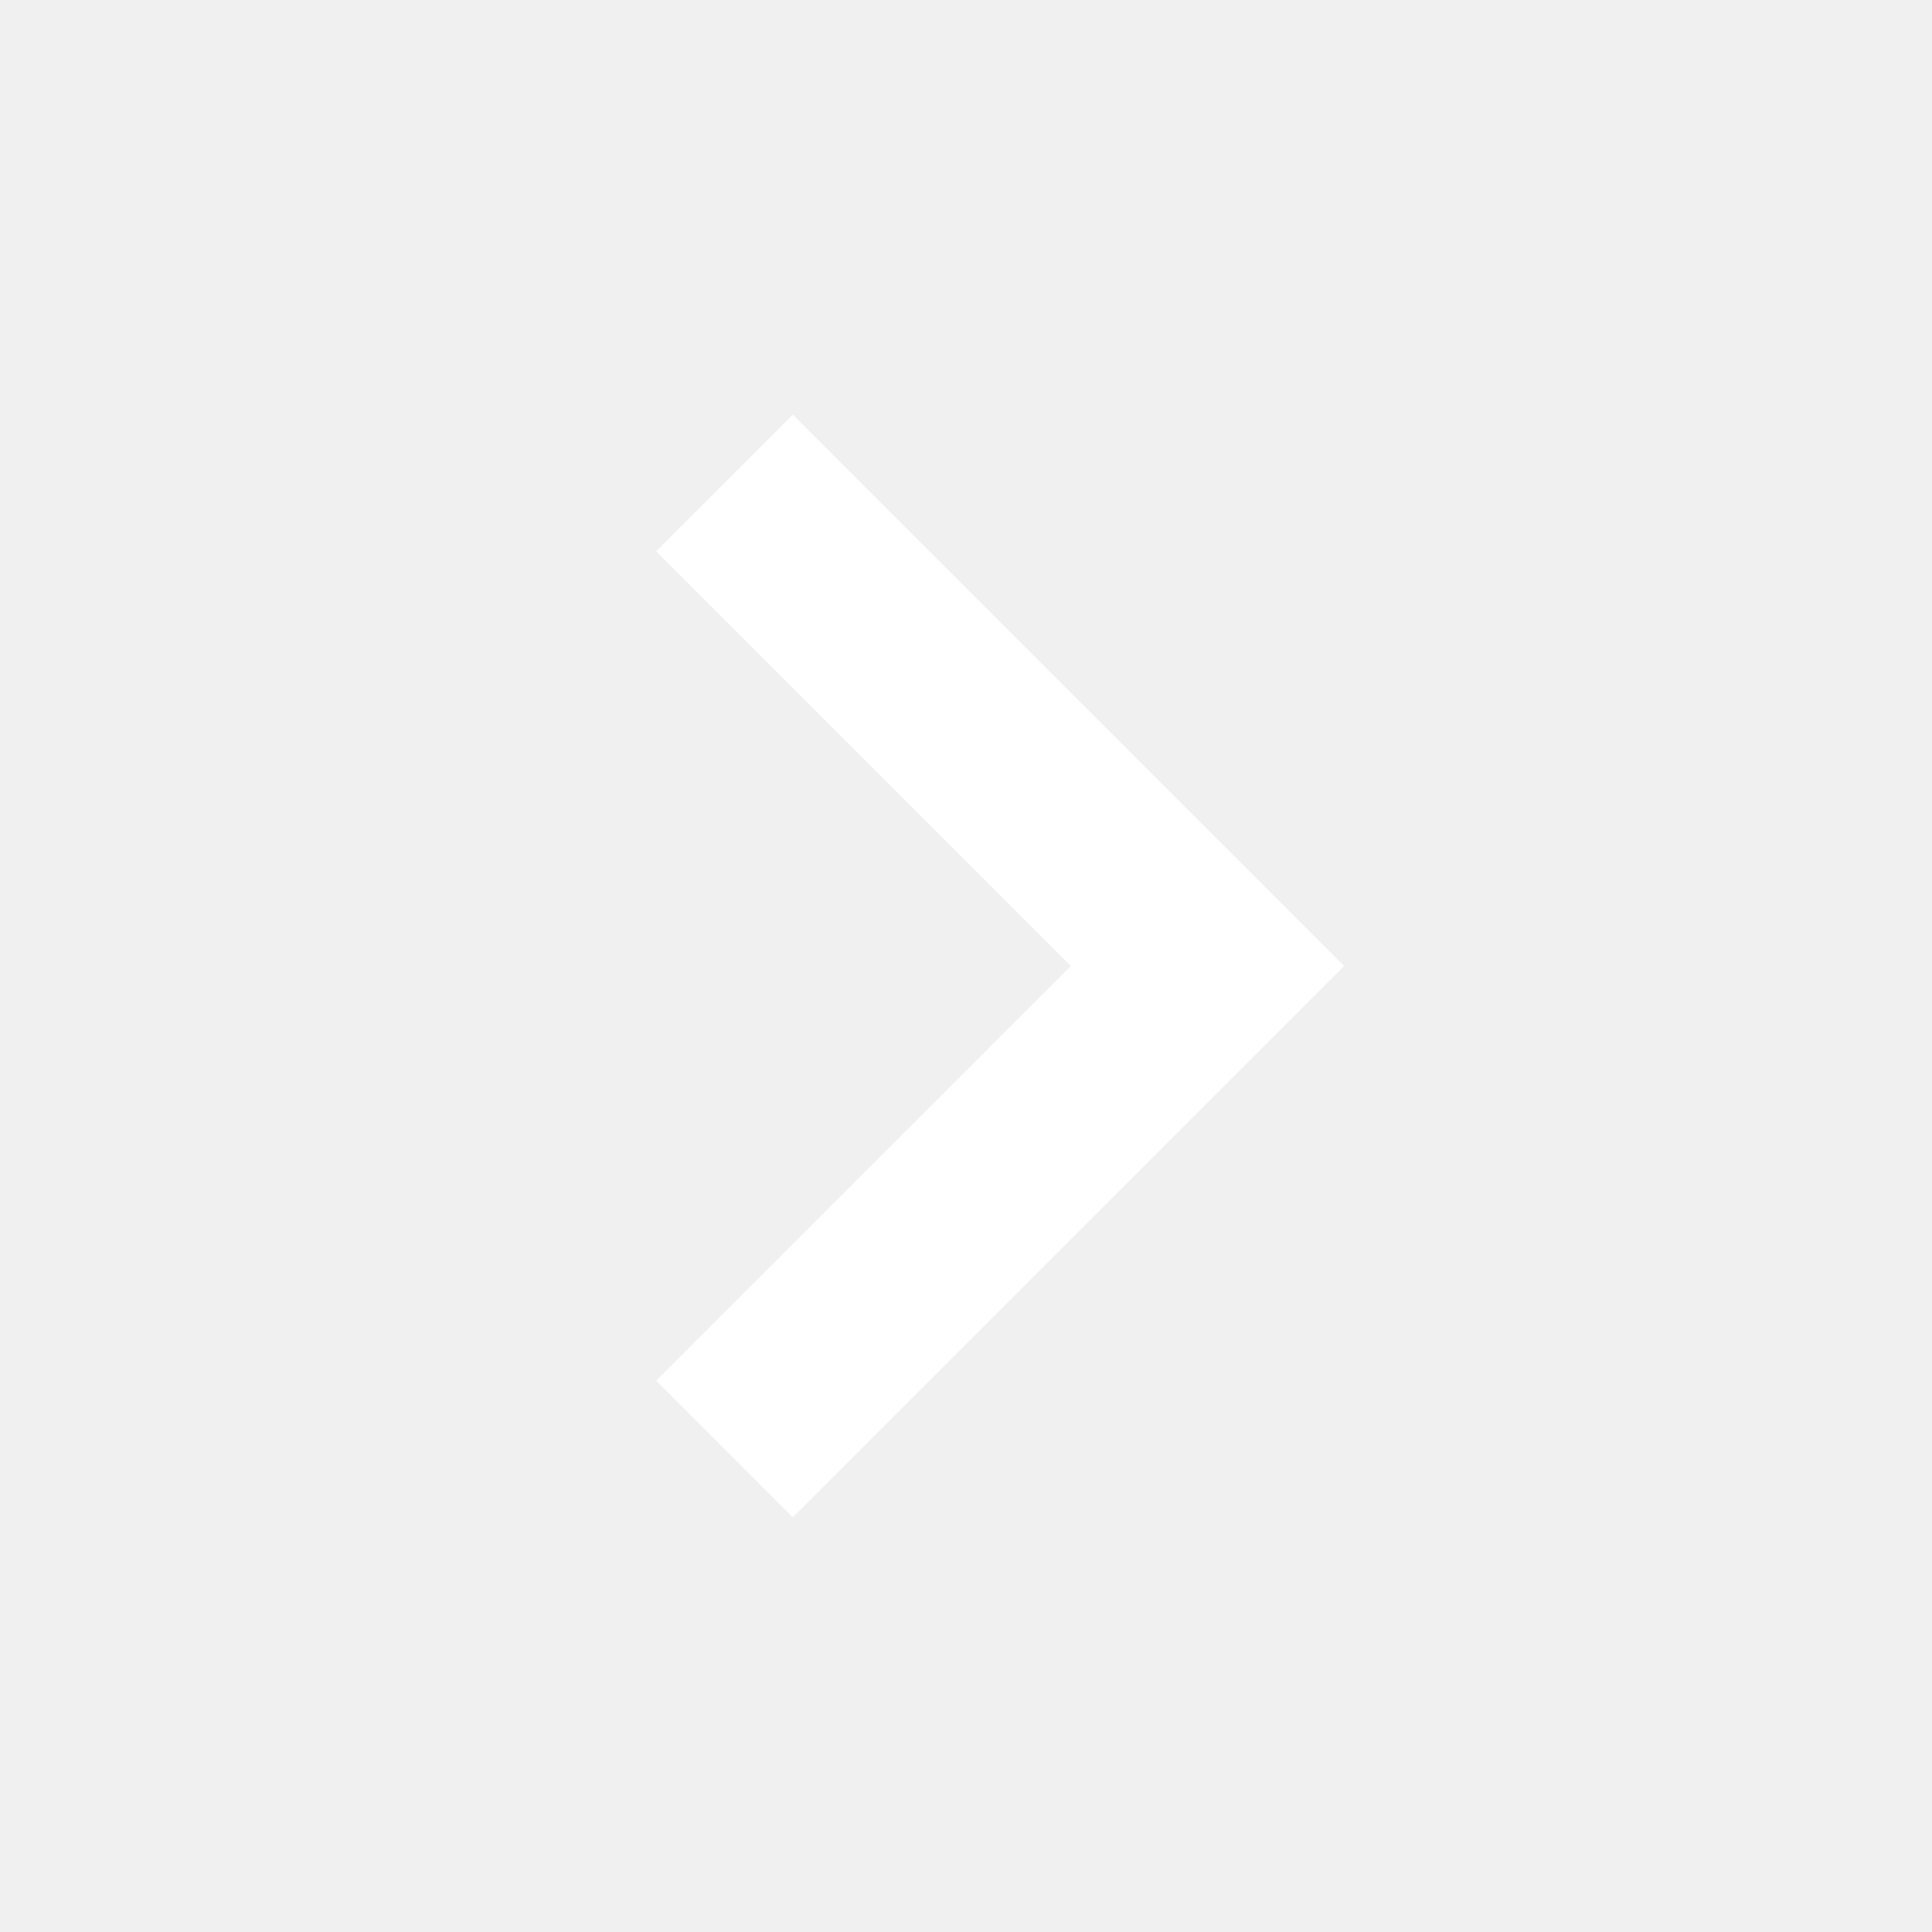
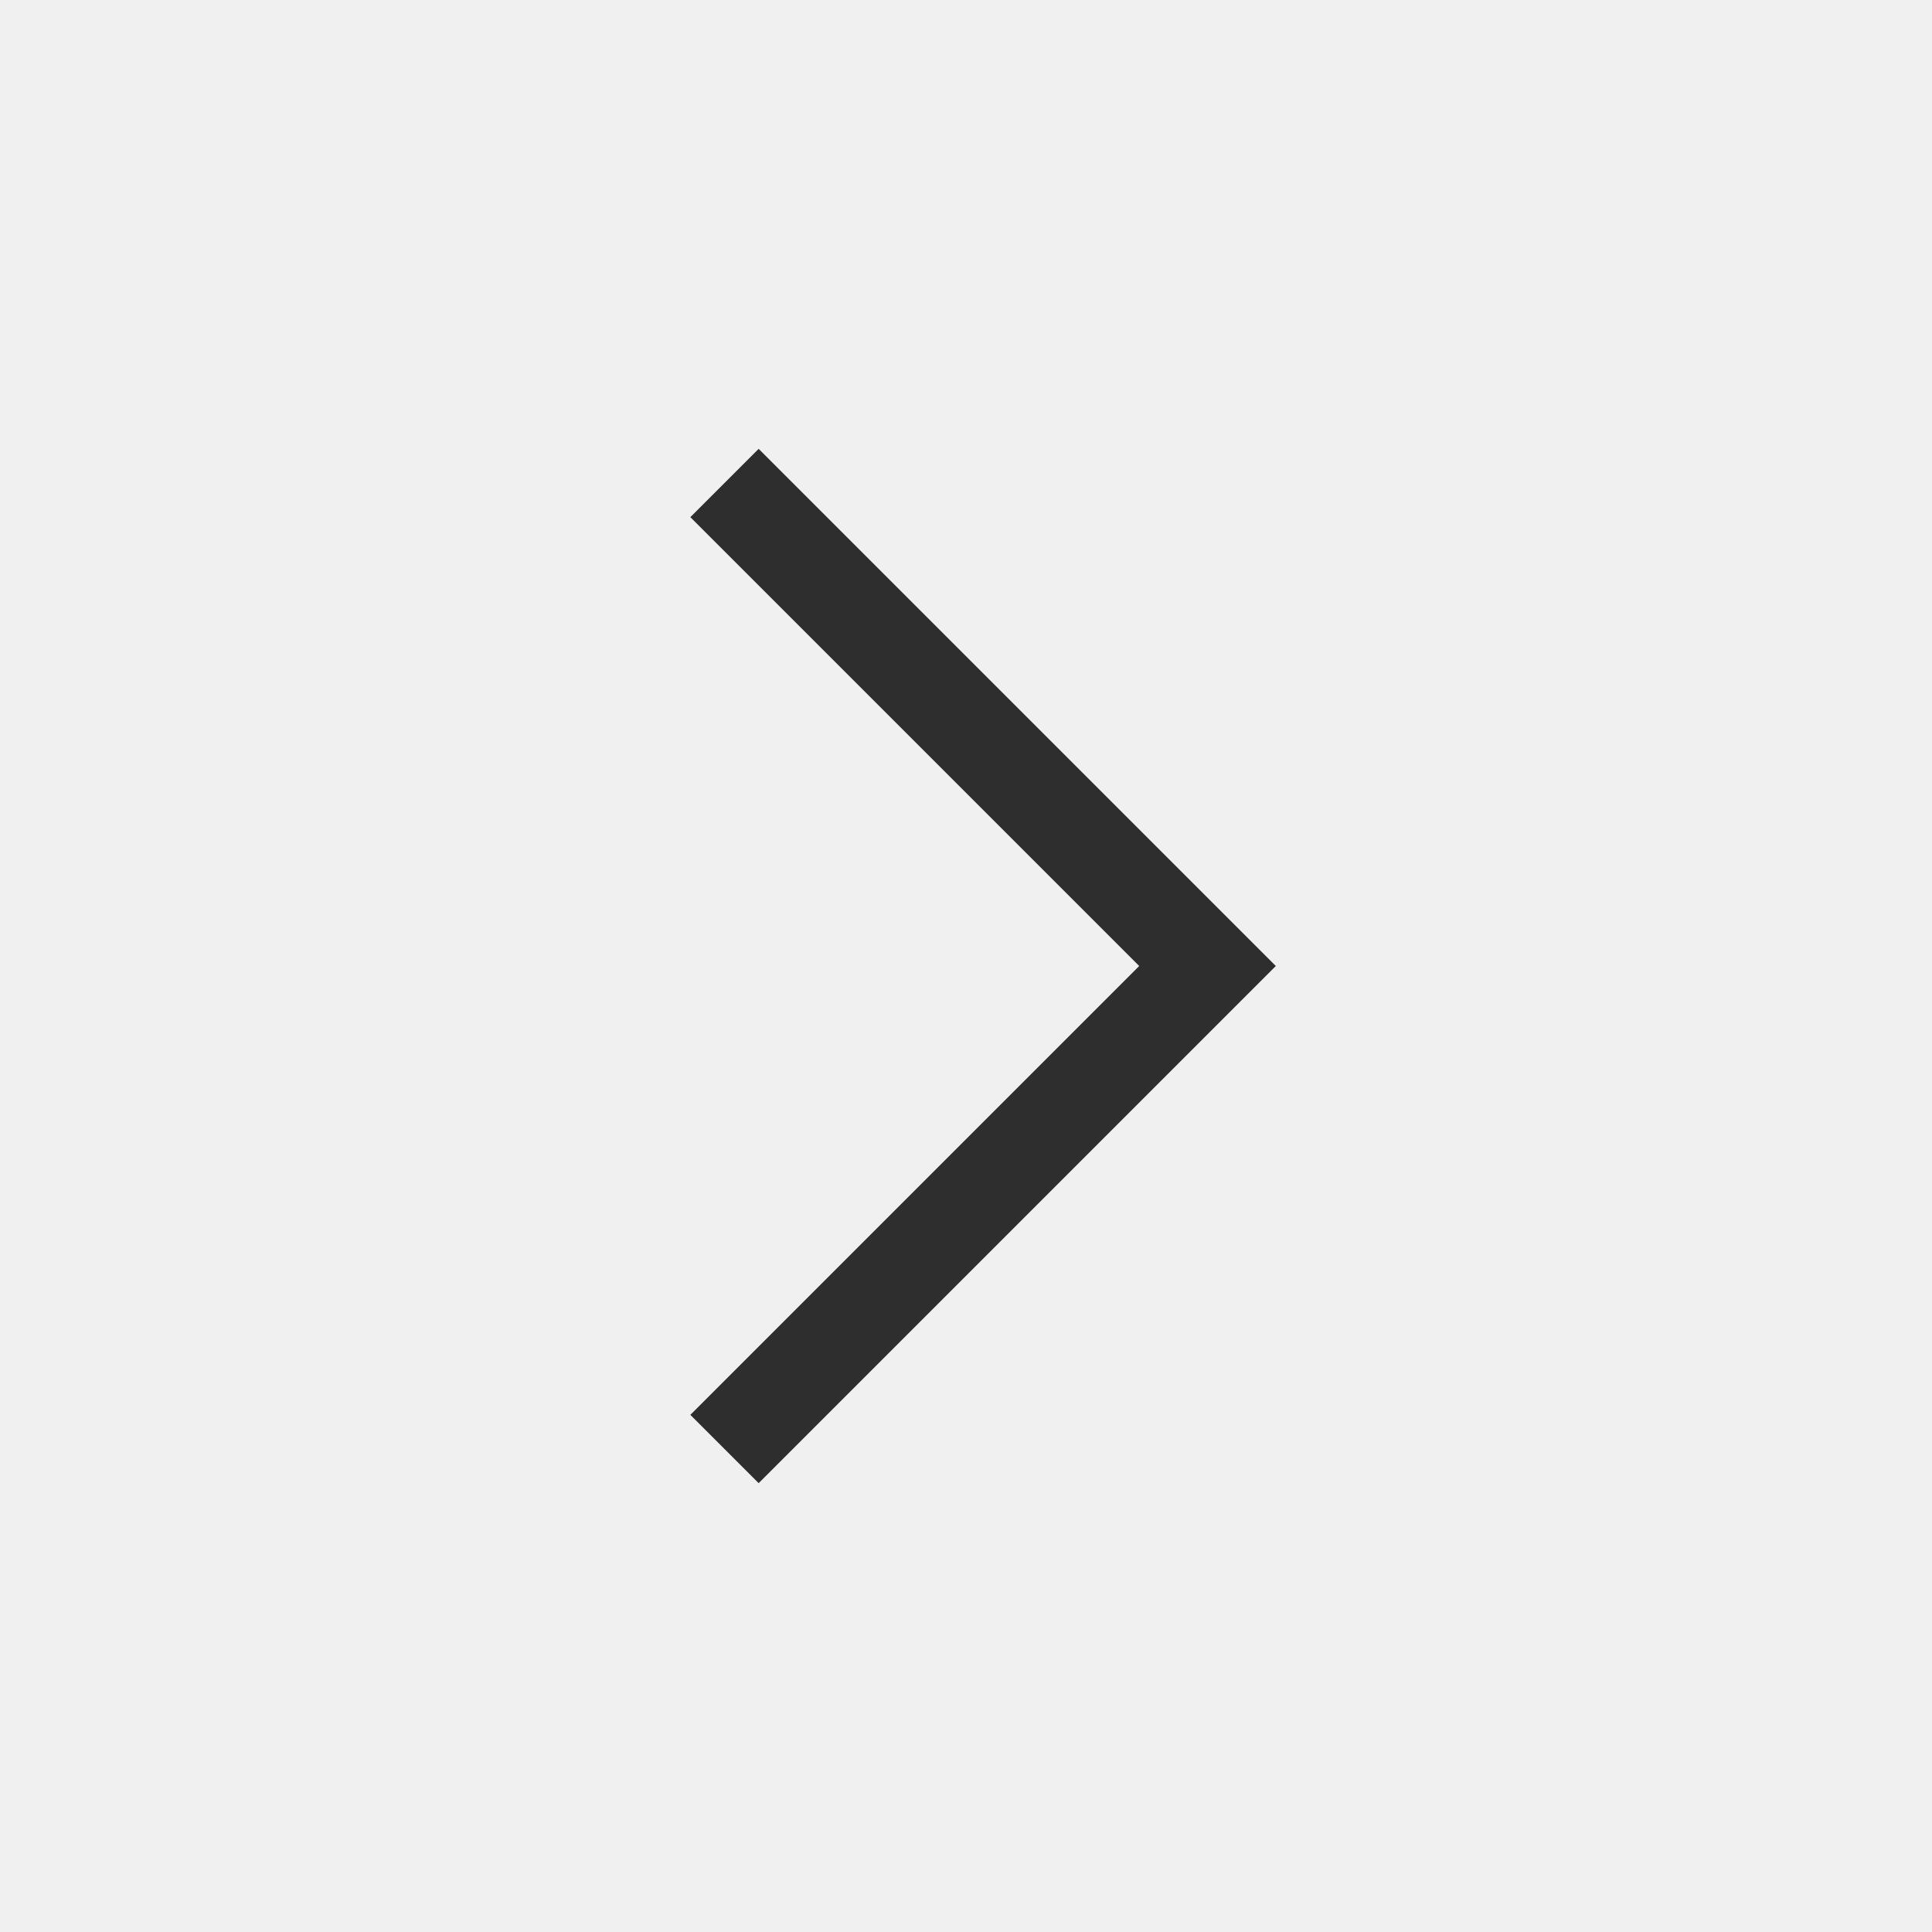
<svg xmlns="http://www.w3.org/2000/svg" width="20" height="20" viewBox="0 0 20 20" fill="none">
-   <path d="M7.5 5L12.5 10L7.5 15" stroke="white" stroke-width="2" strokeLinecap="round" strokeLinejoin="round" />
+   <path d="M7.5 5L12.5 10L7.5 15" stroke="#2e2e2e" strokeWidth="2" strokeLinecap="round" strokeLinejoin="round" />
</svg>
